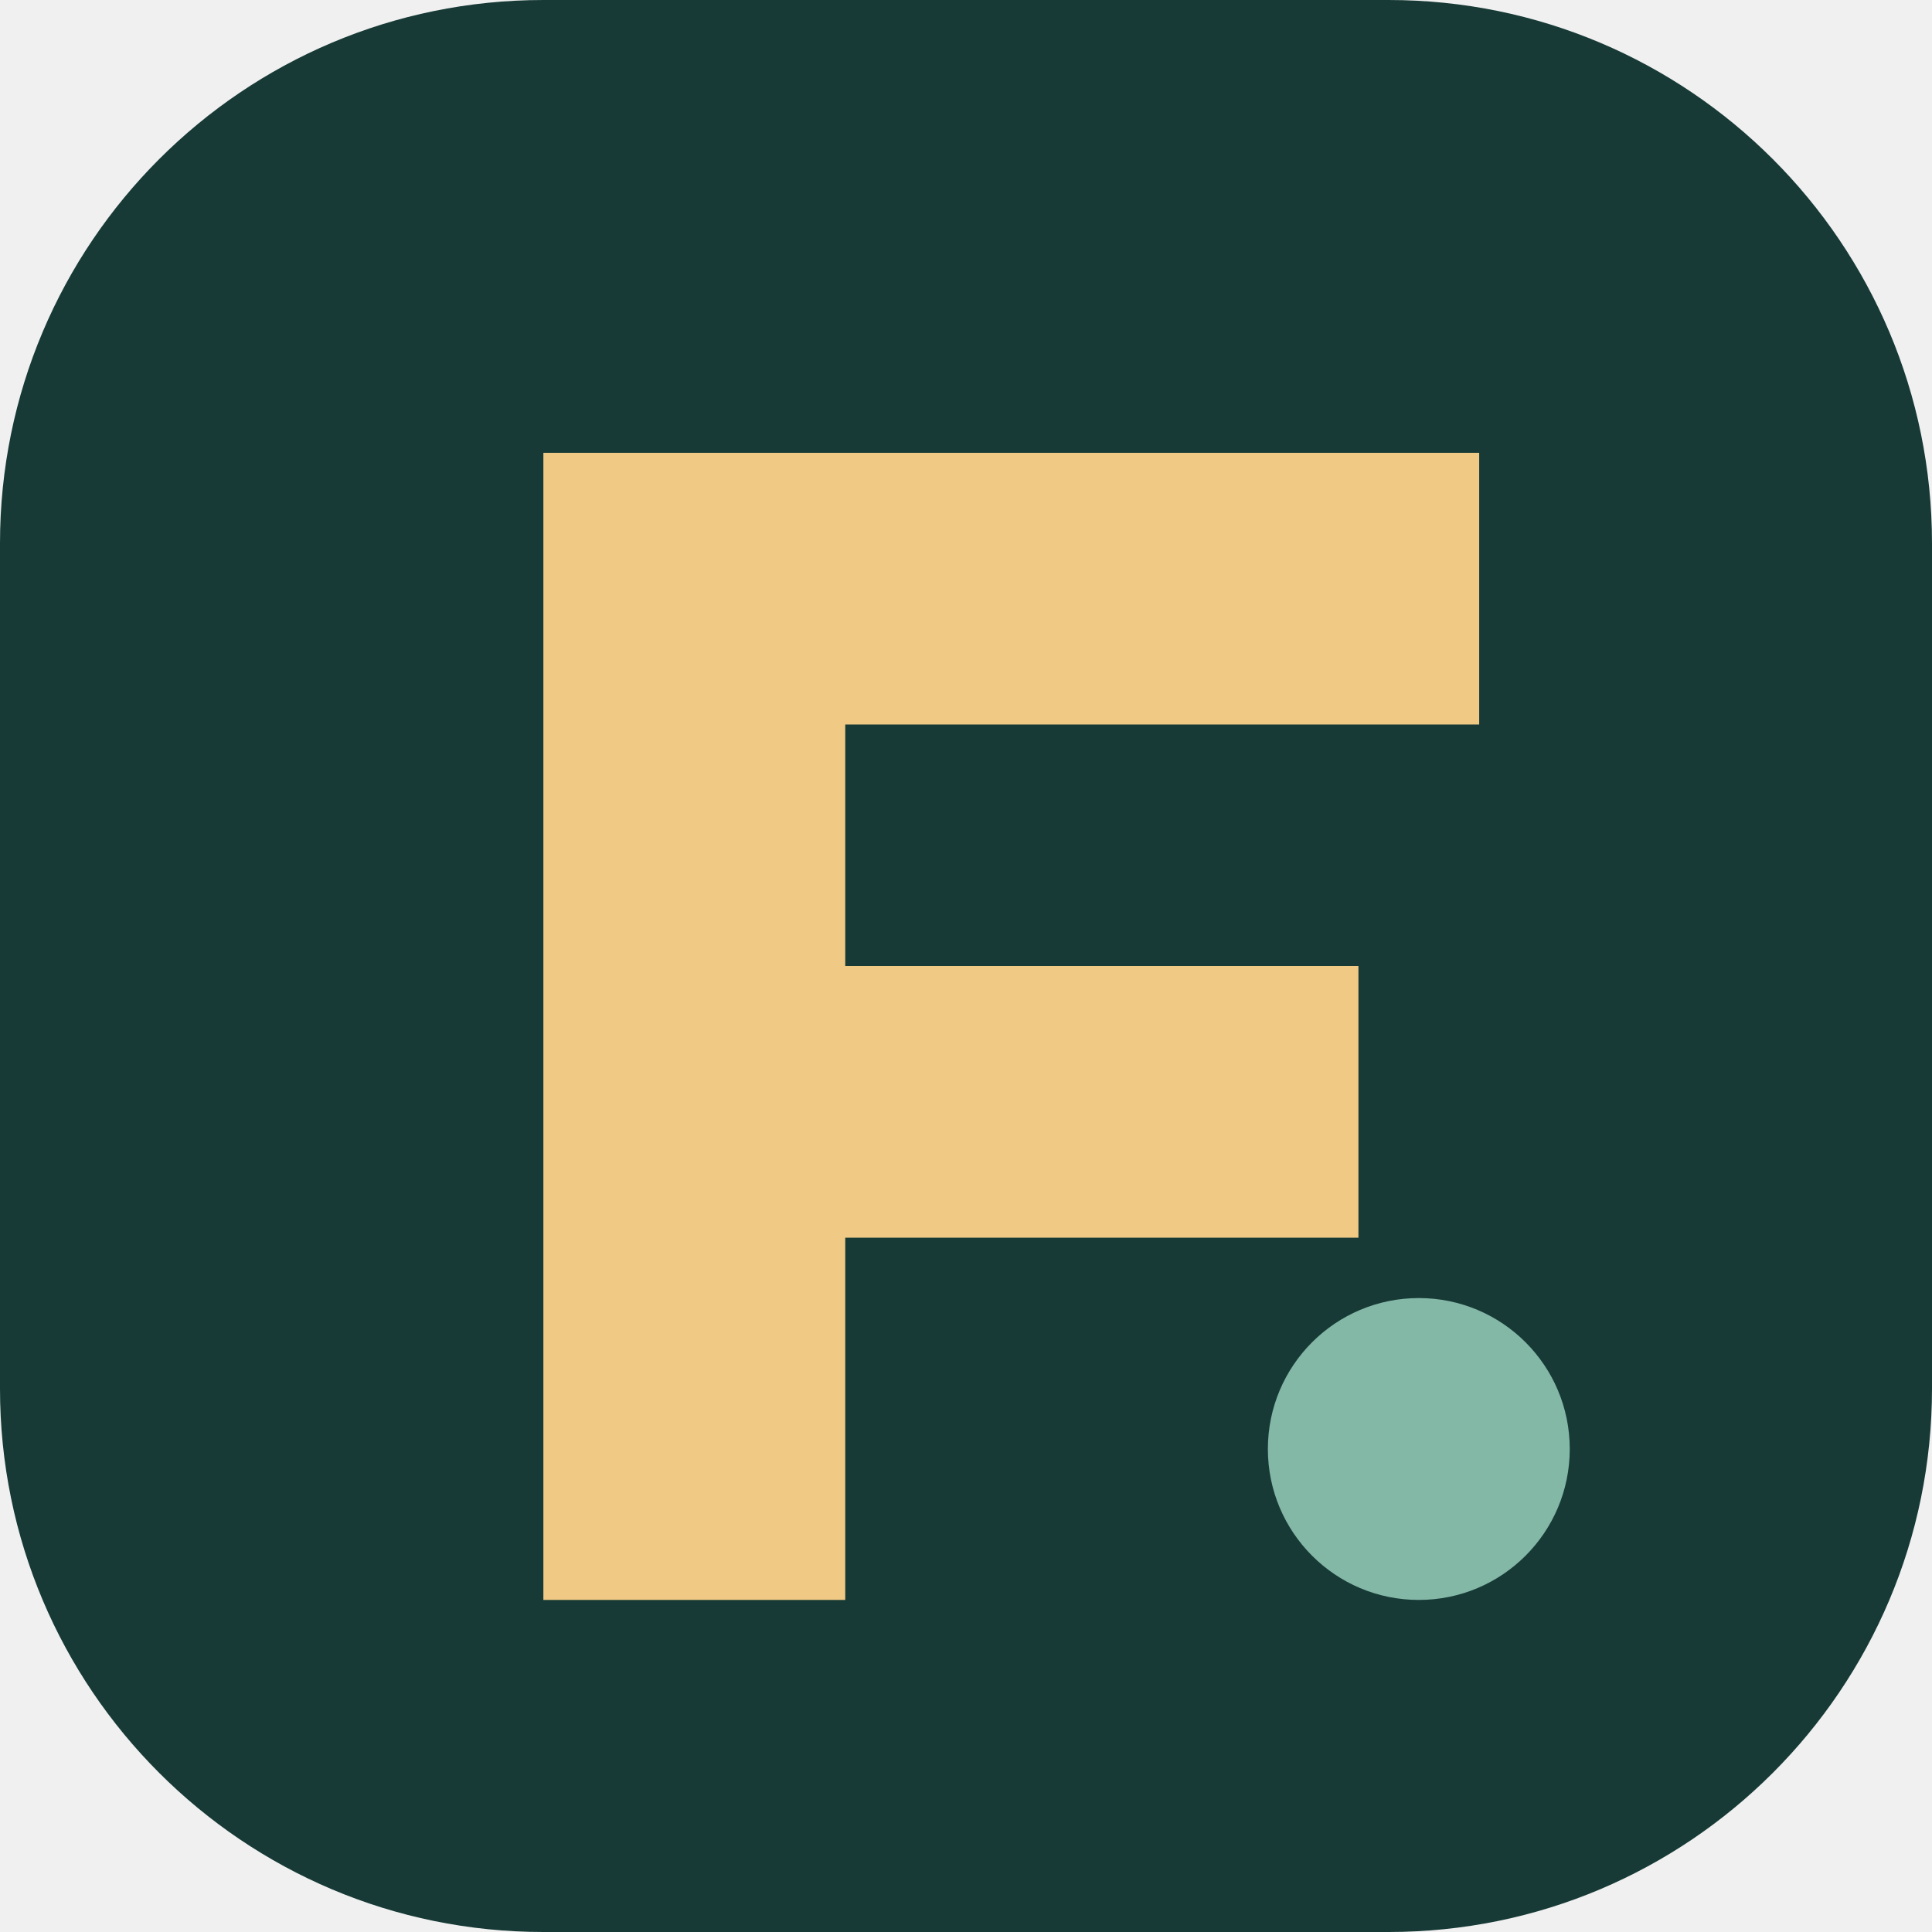
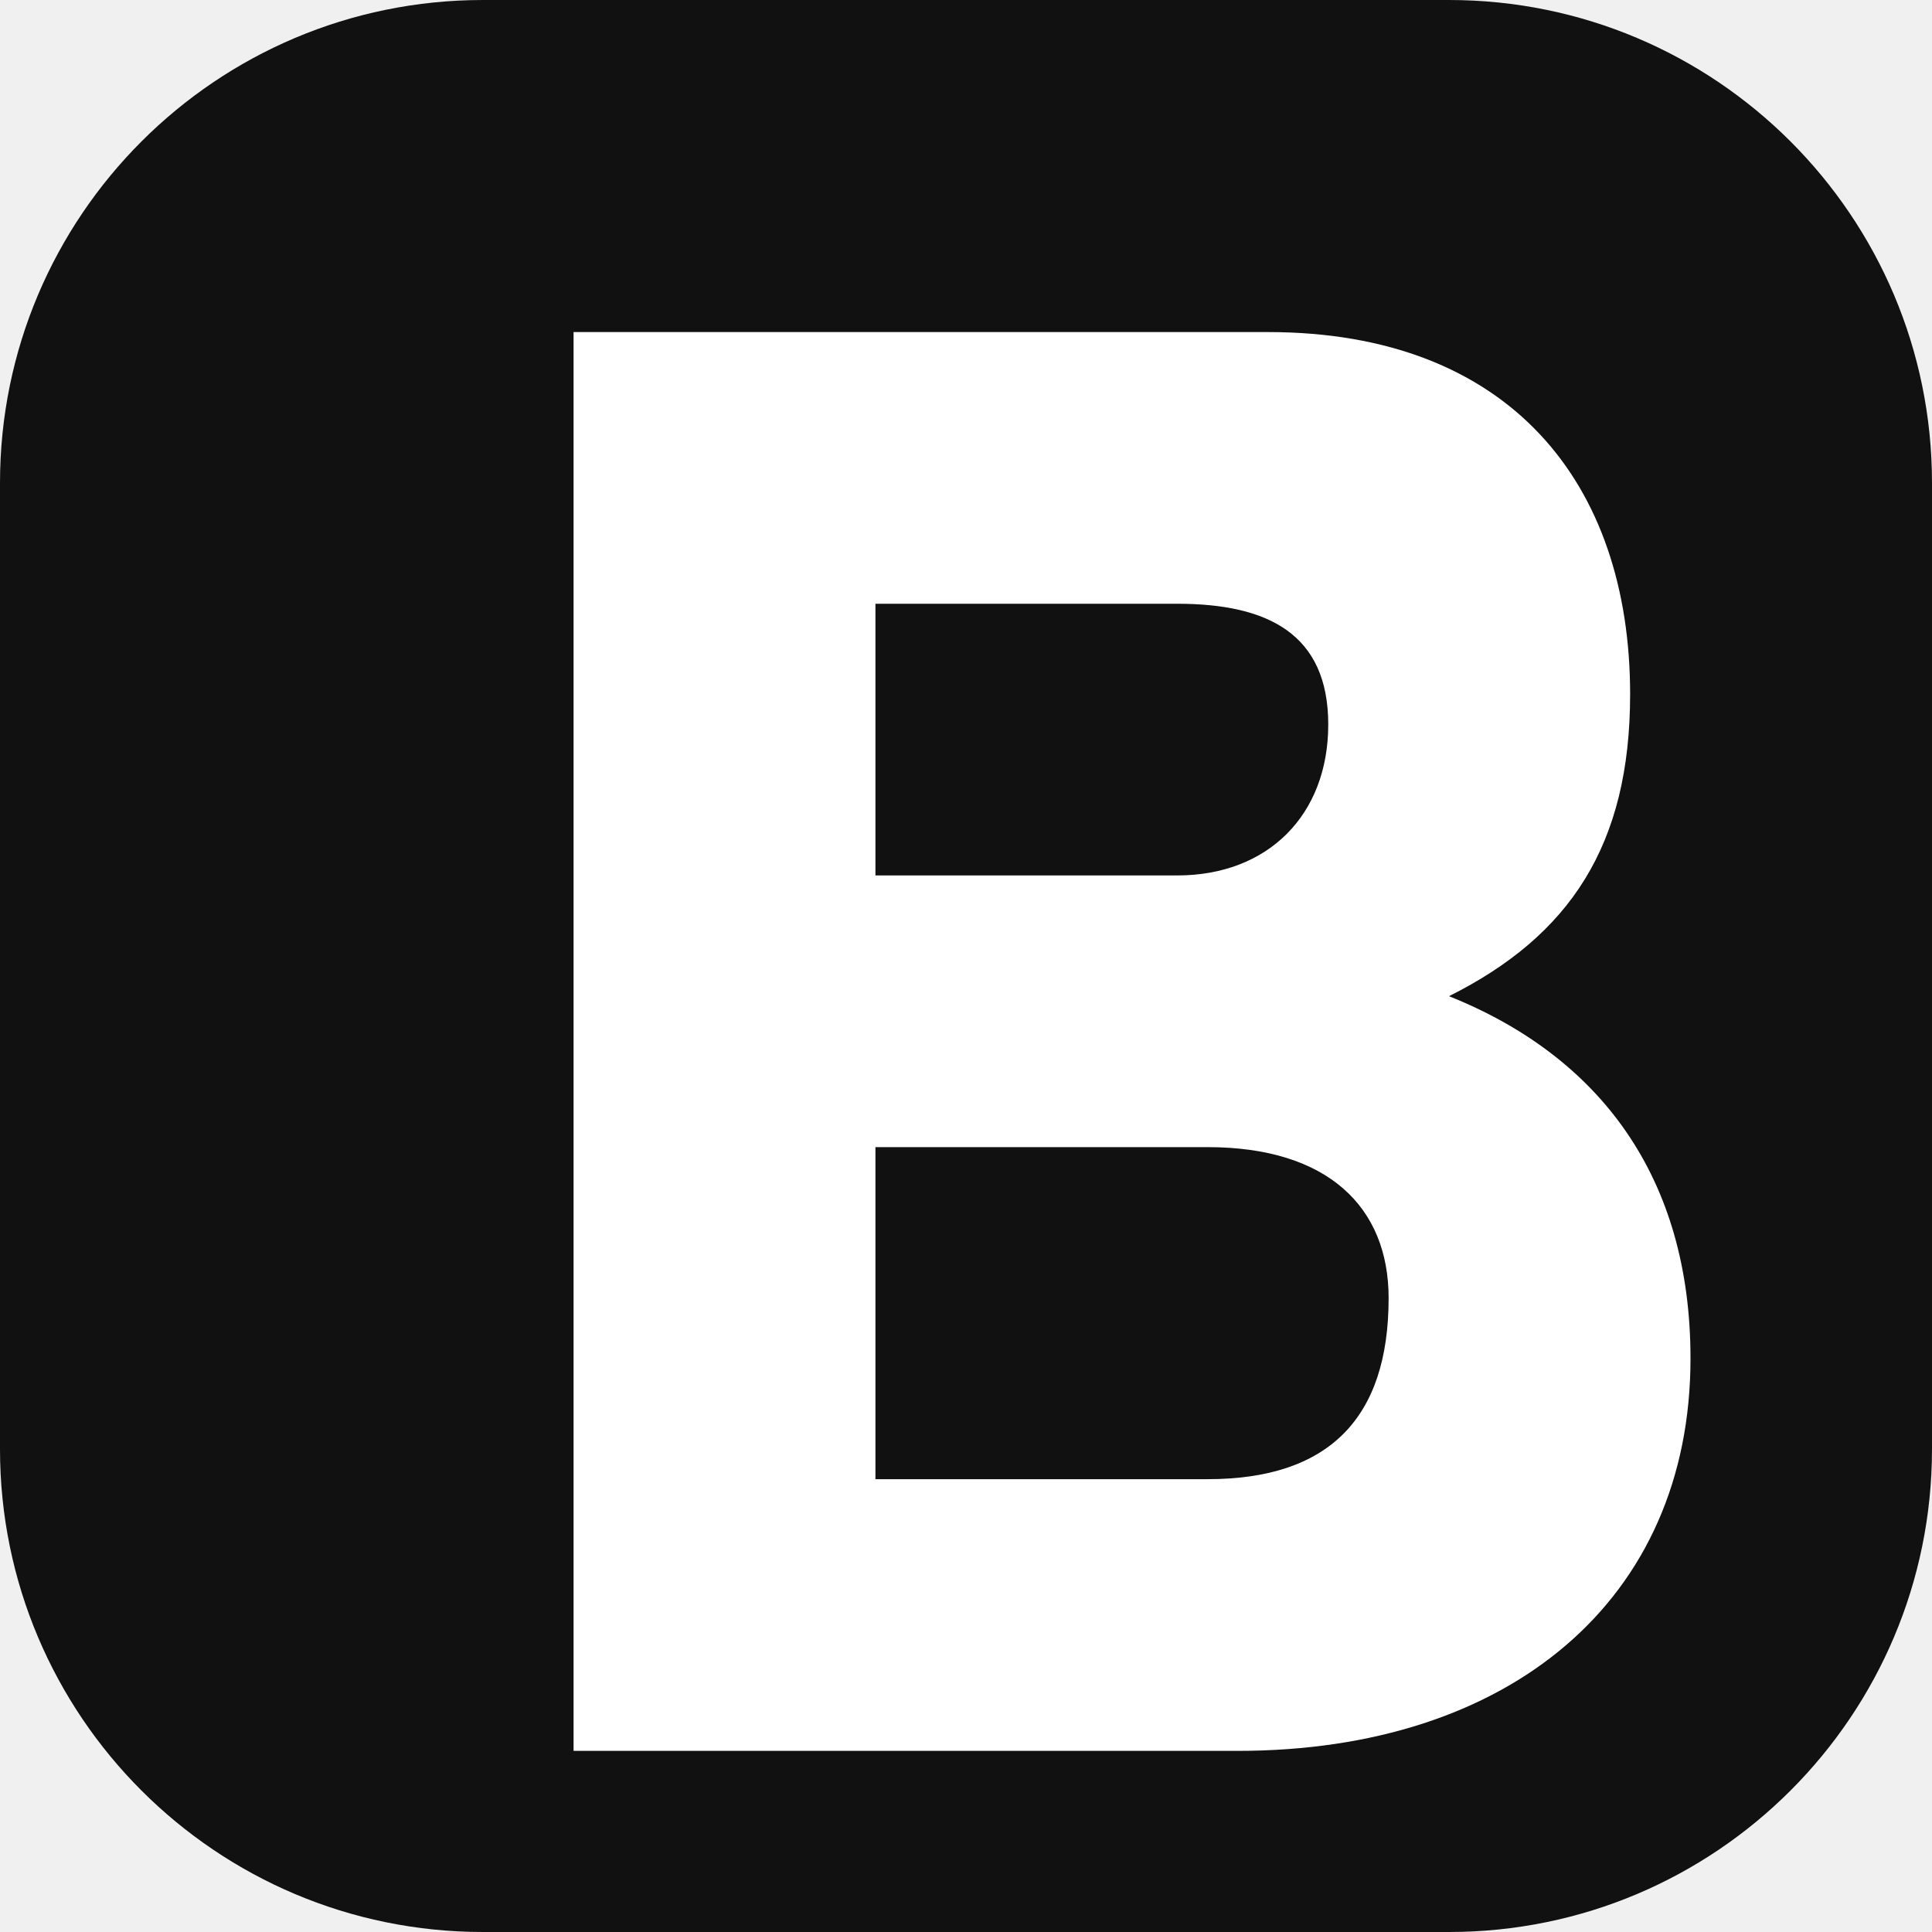
<svg xmlns="http://www.w3.org/2000/svg" viewBox="0 0 64 64">
-   <rect width="64" height="64" rx="18" fill="#173a36" />
-   <path d="M18 15h31v9H28v8h17v9H28v12h-10z" fill="#f0c985" />
-   <circle cx="47" cy="48" r="5" fill="#83b7a6" />
+   <rect width="64" height="64" rx="16" fill="#111111" />
+   <path d="M19 11h23c8 0 12 5 12 12 0 5-2 8-6 10 5 2 8 6 8 12 0 8-6 13-15 13H19V11Zm10 9v9h10c3 0 5-2 5-5s-2-4-5-4H29Zm0 18v11h11c4 0 6-2 6-6 0-3-2-5-6-5H29Z" fill="#FFFFFF" />
</svg>
